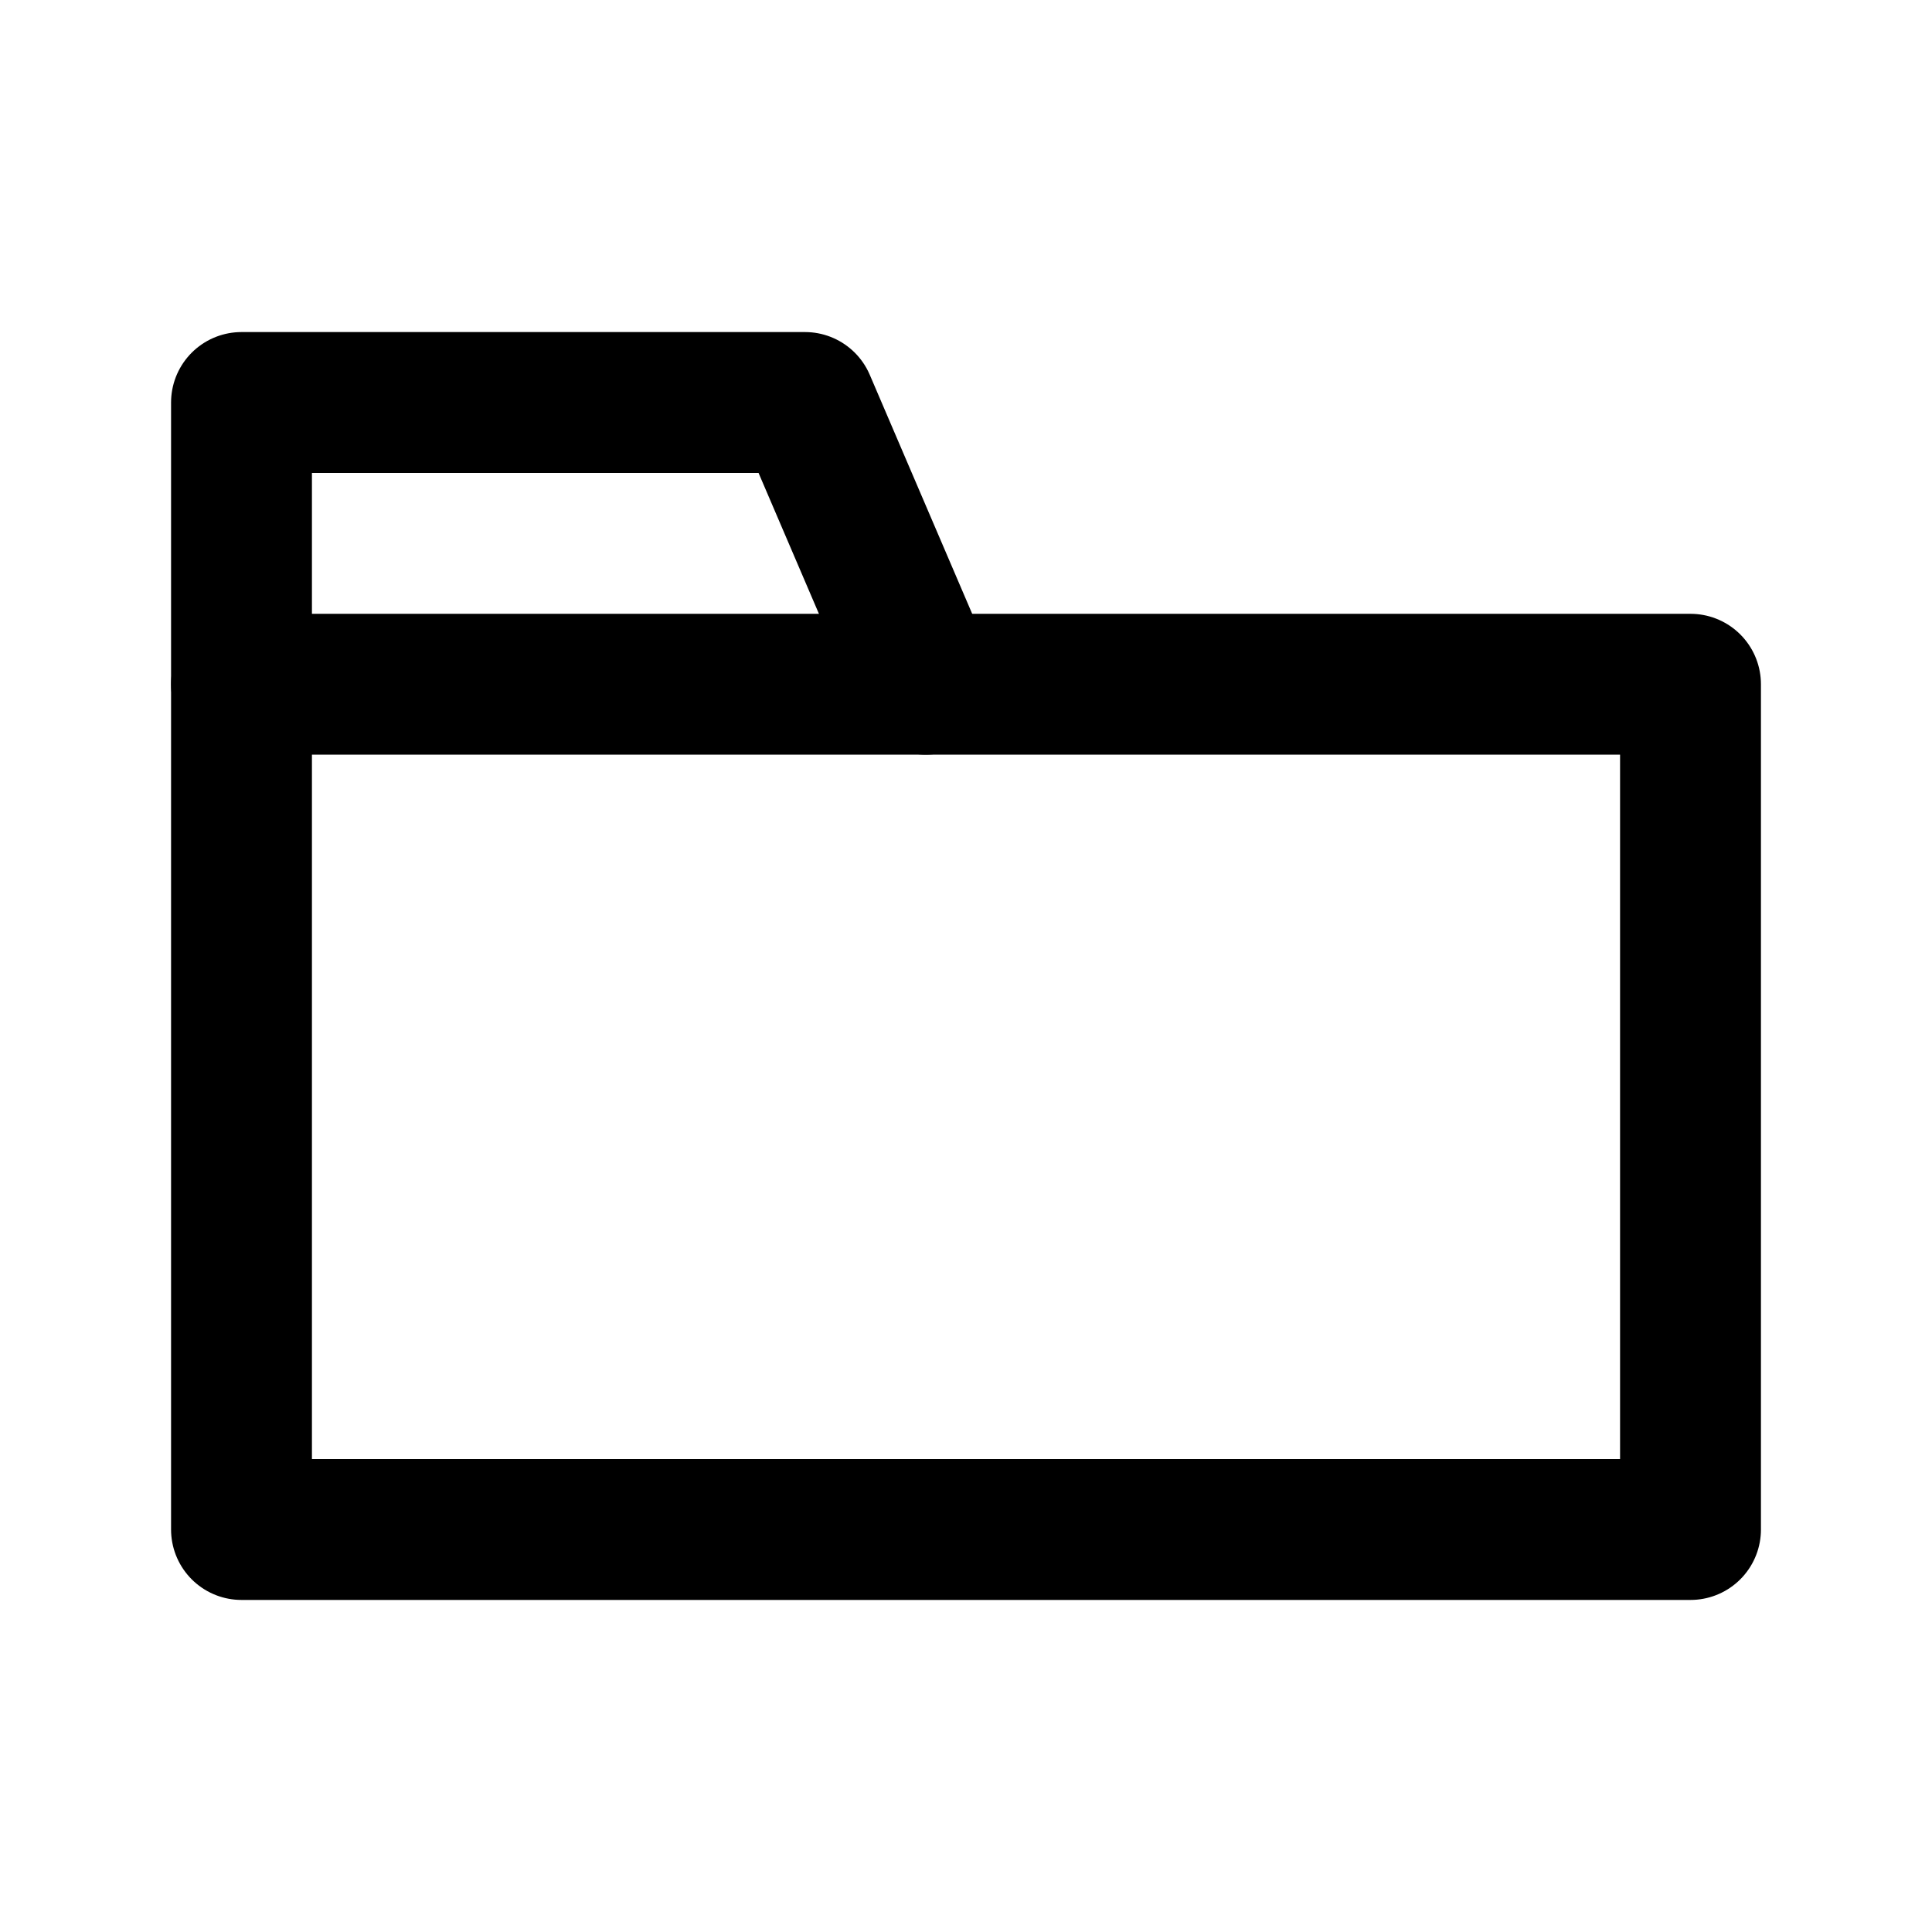
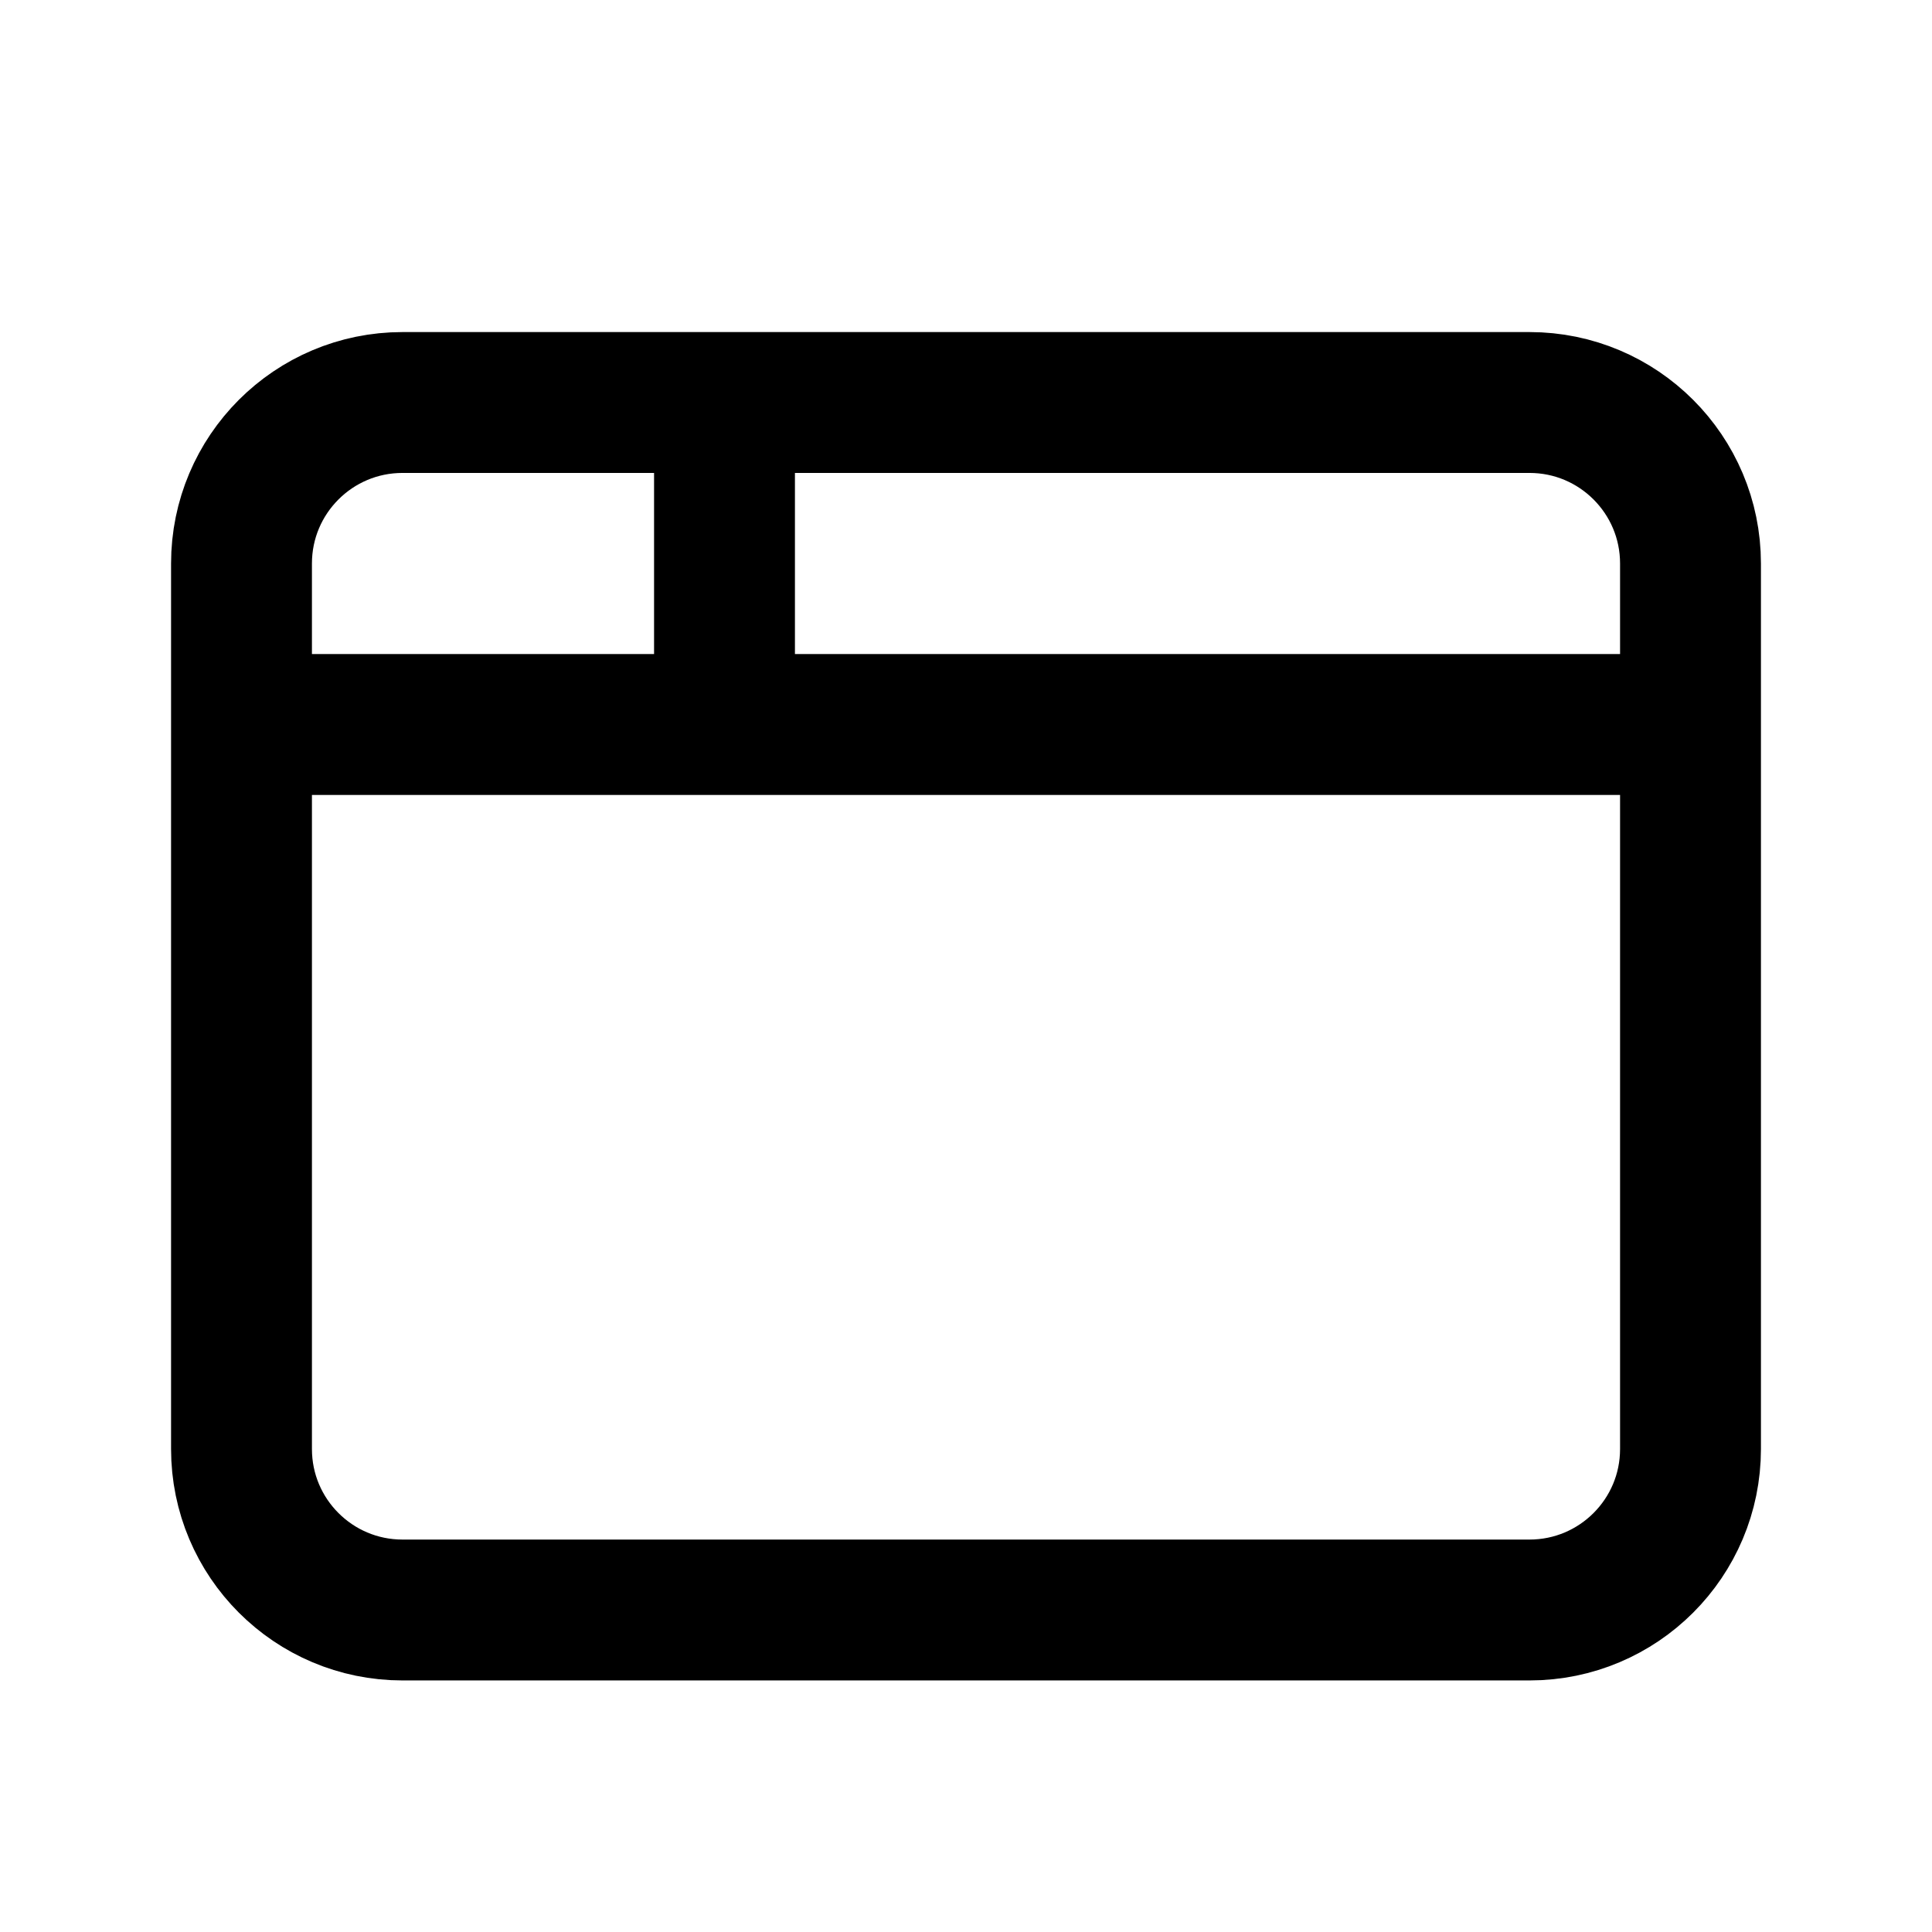
- <svg xmlns="http://www.w3.org/2000/svg" viewBox="0 0 24 24" fill="none" stroke="#000" stroke-width="1.75" stroke-linecap="round" stroke-linejoin="round">
-   <path d="M3 8.5h18V19H3z" />
-   <path d="M3 8.5V5h7l1.5 3.5" />
+ <svg xmlns="http://www.w3.org/2000/svg" width="24" height="24" viewBox="0 0 24 24">
+   <path d="M3 9h18M5 5h14a2 2 0 0 1 2 2v11a2 2 0 0 1-2 2H5a2 2 0 0 1-2-2V7a2 2 0 0 1 2-2Zm4 0v4" fill="none" stroke="#000" stroke-width="1.75" stroke-linecap="round" stroke-linejoin="round" />
</svg>
